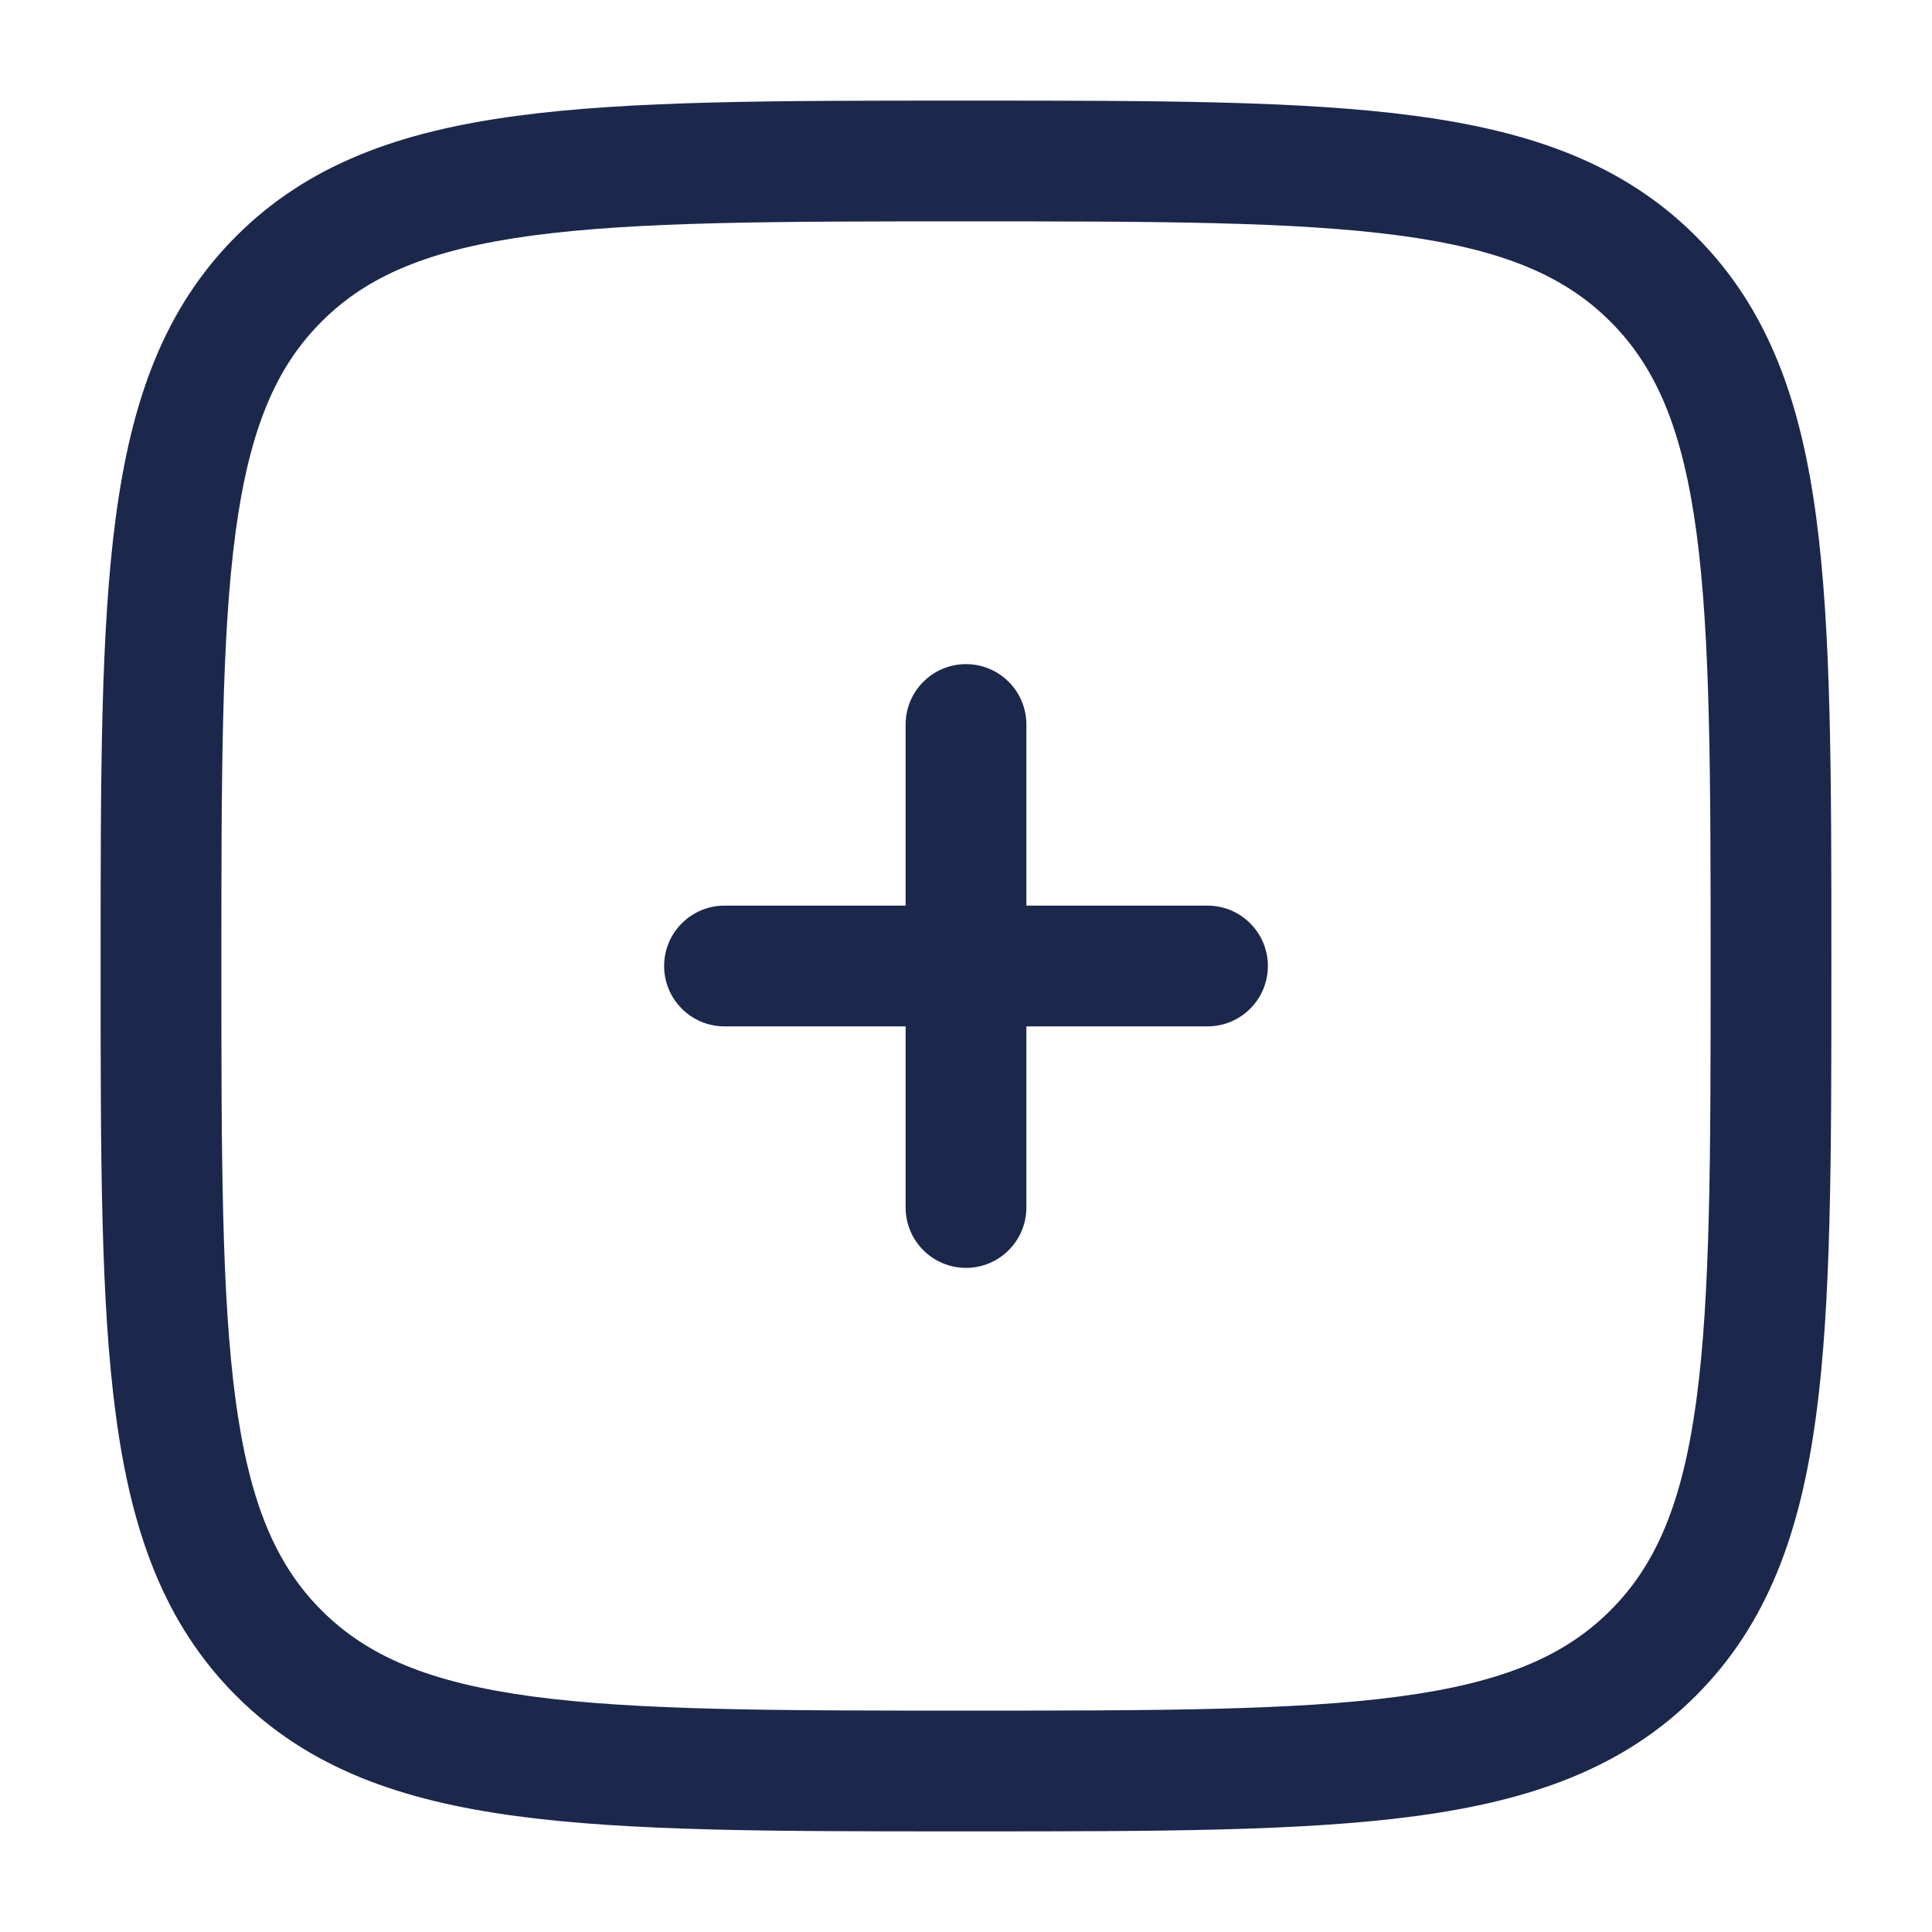
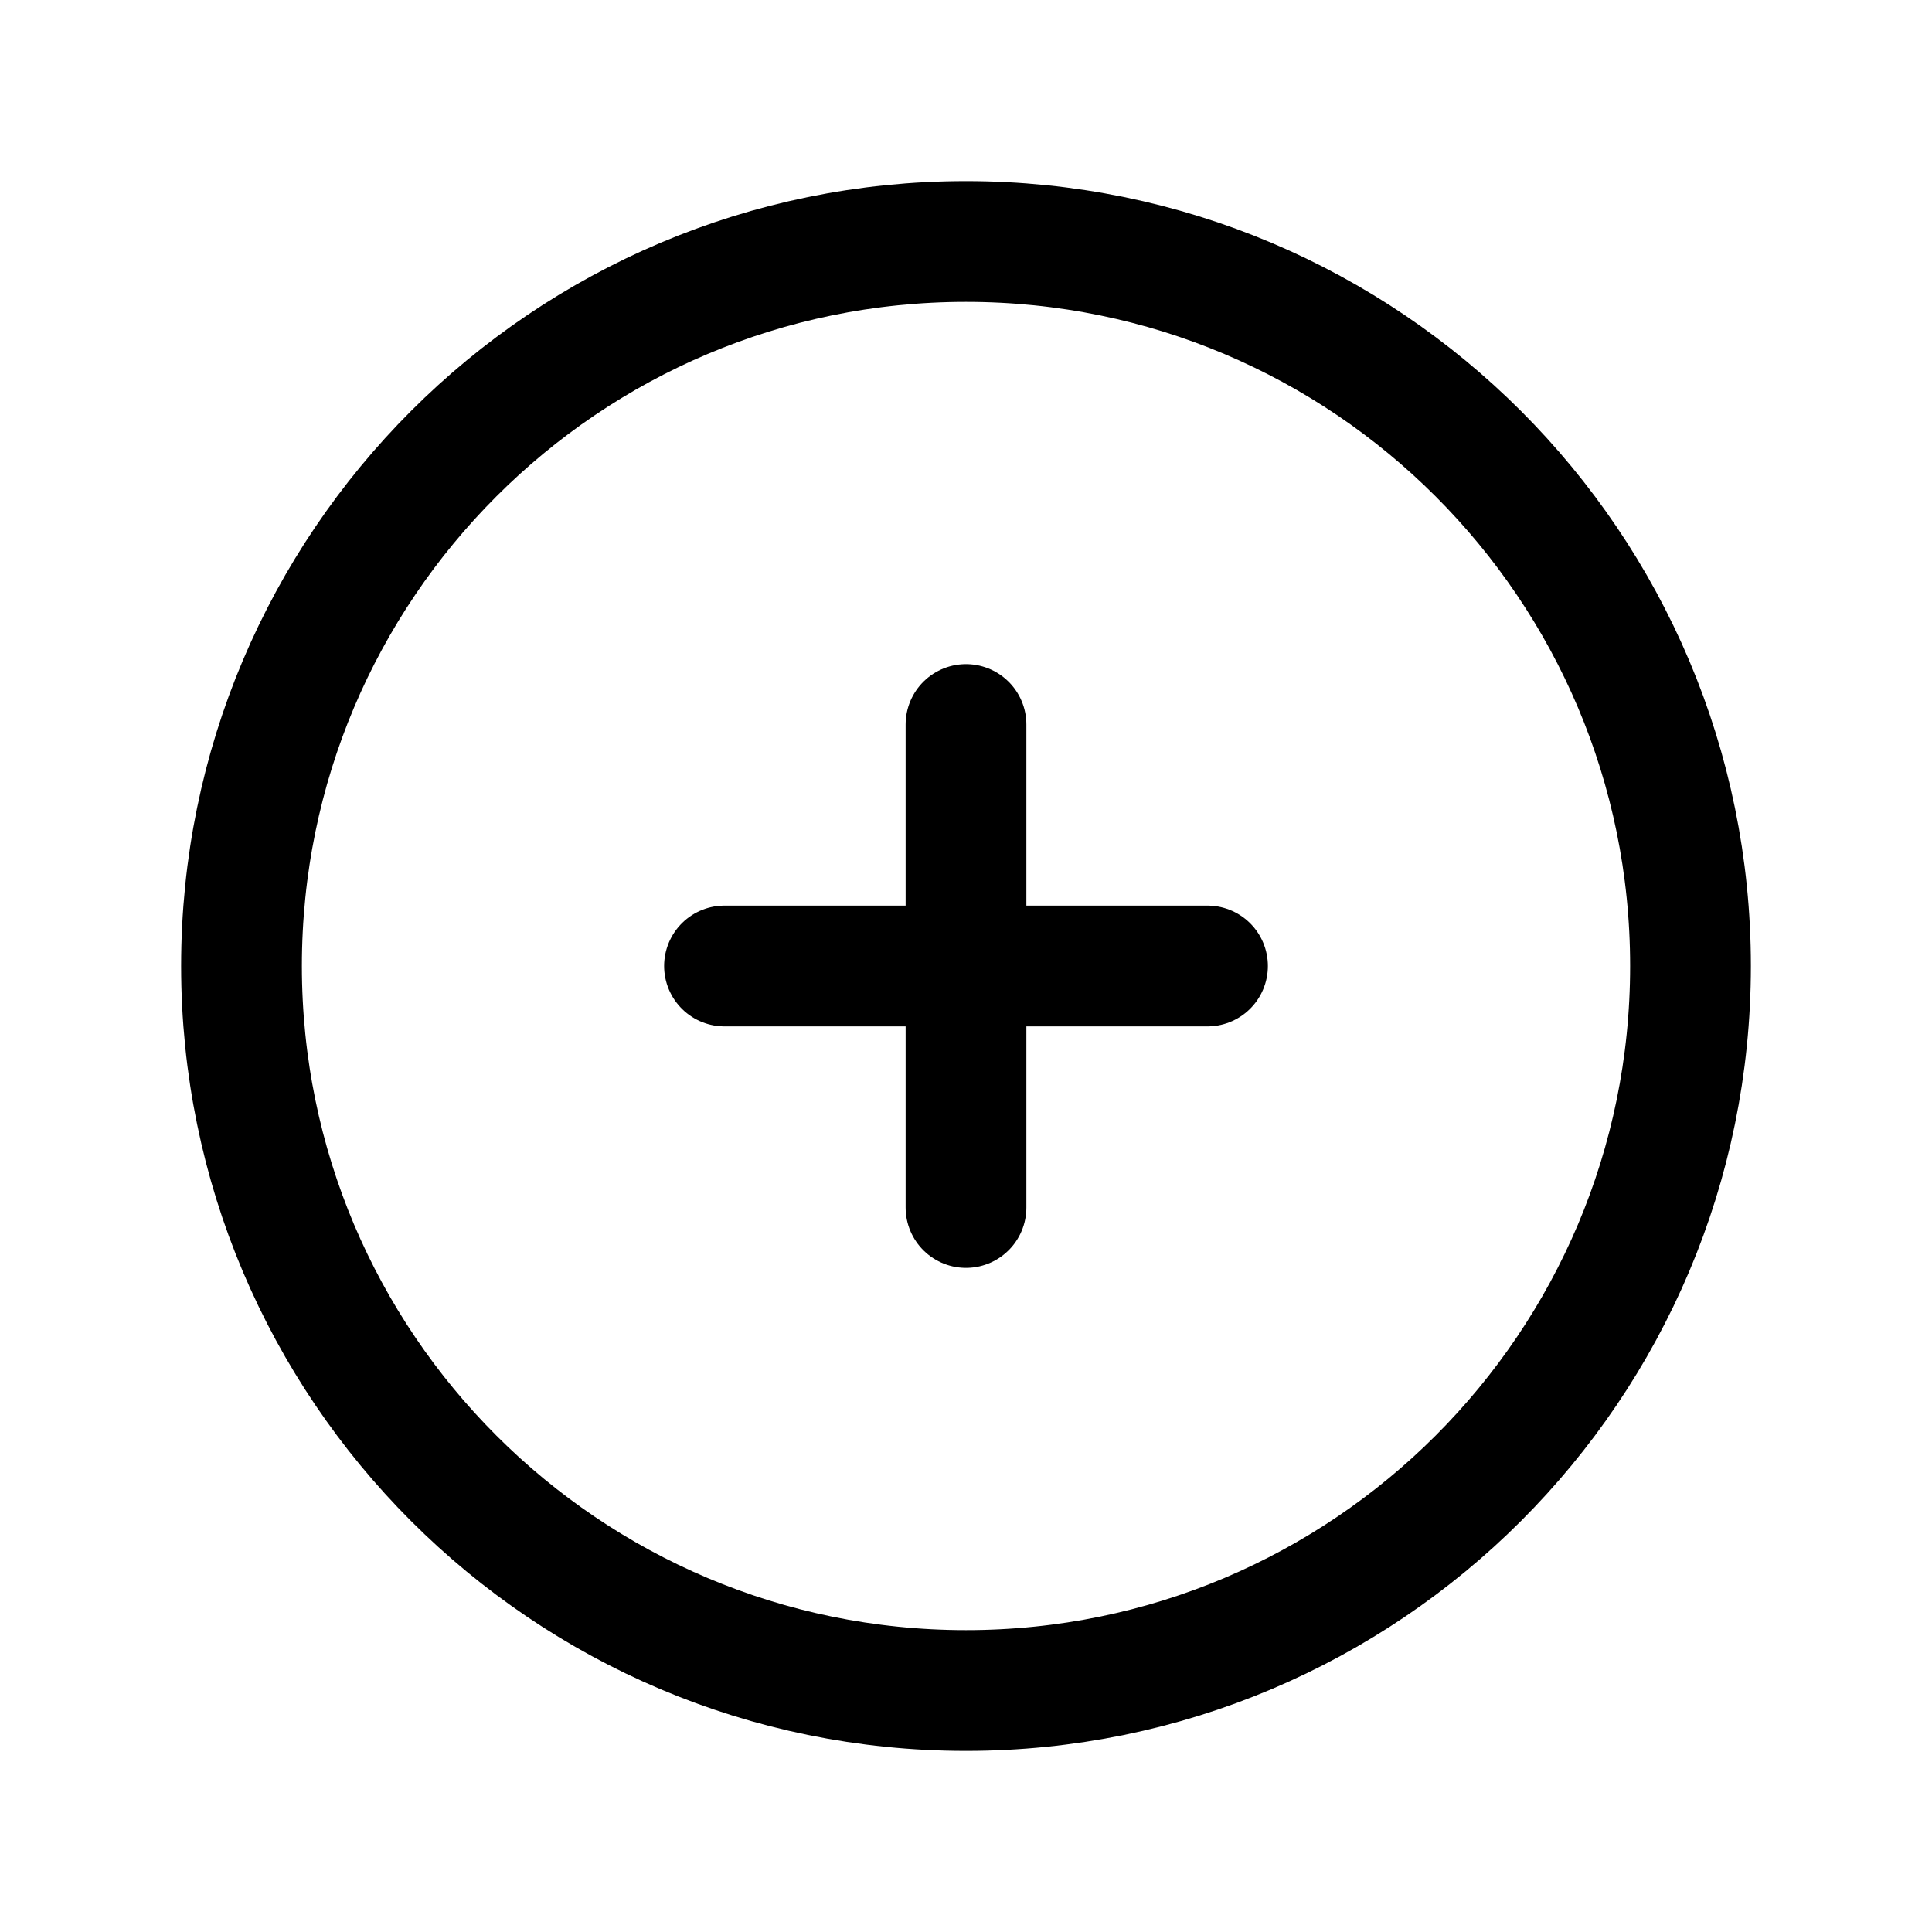
- <svg xmlns="http://www.w3.org/2000/svg" width="800px" height="800px" viewBox="0 0 24 24" fill="none">
-   <path d="M12.75 9C12.75 8.586 12.414 8.25 12 8.25C11.586 8.25 11.25 8.586 11.25 9L11.25 11.25H9C8.586 11.25 8.25 11.586 8.25 12C8.25 12.414 8.586 12.75 9 12.75H11.25V15C11.25 15.414 11.586 15.75 12 15.75C12.414 15.75 12.75 15.414 12.75 15L12.75 12.75H15C15.414 12.75 15.75 12.414 15.75 12C15.75 11.586 15.414 11.25 15 11.25H12.75V9Z" fill="#1C274C" />
-   <path fill-rule="evenodd" clip-rule="evenodd" d="M12.057 1.25H11.943C9.634 1.25 7.825 1.25 6.414 1.44C4.969 1.634 3.829 2.039 2.934 2.934C2.039 3.829 1.634 4.969 1.44 6.414C1.25 7.825 1.25 9.634 1.25 11.943V12.057C1.25 14.366 1.25 16.175 1.44 17.586C1.634 19.031 2.039 20.171 2.934 21.066C3.829 21.961 4.969 22.366 6.414 22.56C7.825 22.75 9.634 22.75 11.943 22.75H12.057C14.366 22.75 16.175 22.75 17.586 22.56C19.031 22.366 20.171 21.961 21.066 21.066C21.961 20.171 22.366 19.031 22.56 17.586C22.75 16.175 22.75 14.366 22.75 12.057V11.943C22.75 9.634 22.75 7.825 22.56 6.414C22.366 4.969 21.961 3.829 21.066 2.934C20.171 2.039 19.031 1.634 17.586 1.44C16.175 1.25 14.366 1.25 12.057 1.25ZM3.995 3.995C4.564 3.425 5.335 3.098 6.614 2.926C7.914 2.752 9.622 2.75 12 2.75C14.378 2.75 16.086 2.752 17.386 2.926C18.665 3.098 19.436 3.425 20.005 3.995C20.575 4.564 20.902 5.335 21.074 6.614C21.248 7.914 21.25 9.622 21.25 12C21.25 14.378 21.248 16.086 21.074 17.386C20.902 18.665 20.575 19.436 20.005 20.005C19.436 20.575 18.665 20.902 17.386 21.074C16.086 21.248 14.378 21.25 12 21.25C9.622 21.25 7.914 21.248 6.614 21.074C5.335 20.902 4.564 20.575 3.995 20.005C3.425 19.436 3.098 18.665 2.926 17.386C2.752 16.086 2.75 14.378 2.75 12C2.75 9.622 2.752 7.914 2.926 6.614C3.098 5.335 3.425 4.564 3.995 3.995Z" fill="#1C274C" />
+ <svg xmlns="http://www.w3.org/2000/svg" fill="none" viewBox="0 0 24 24" stroke-width="1.5" stroke="currentColor" class="w-6 h-6">
+   <path stroke-linecap="round" stroke-linejoin="round" d="M12 9v6m3-3H9m12 0a9 9 0 1 1-18 0 9 9 0 0 1 18 0Z" />
</svg>
